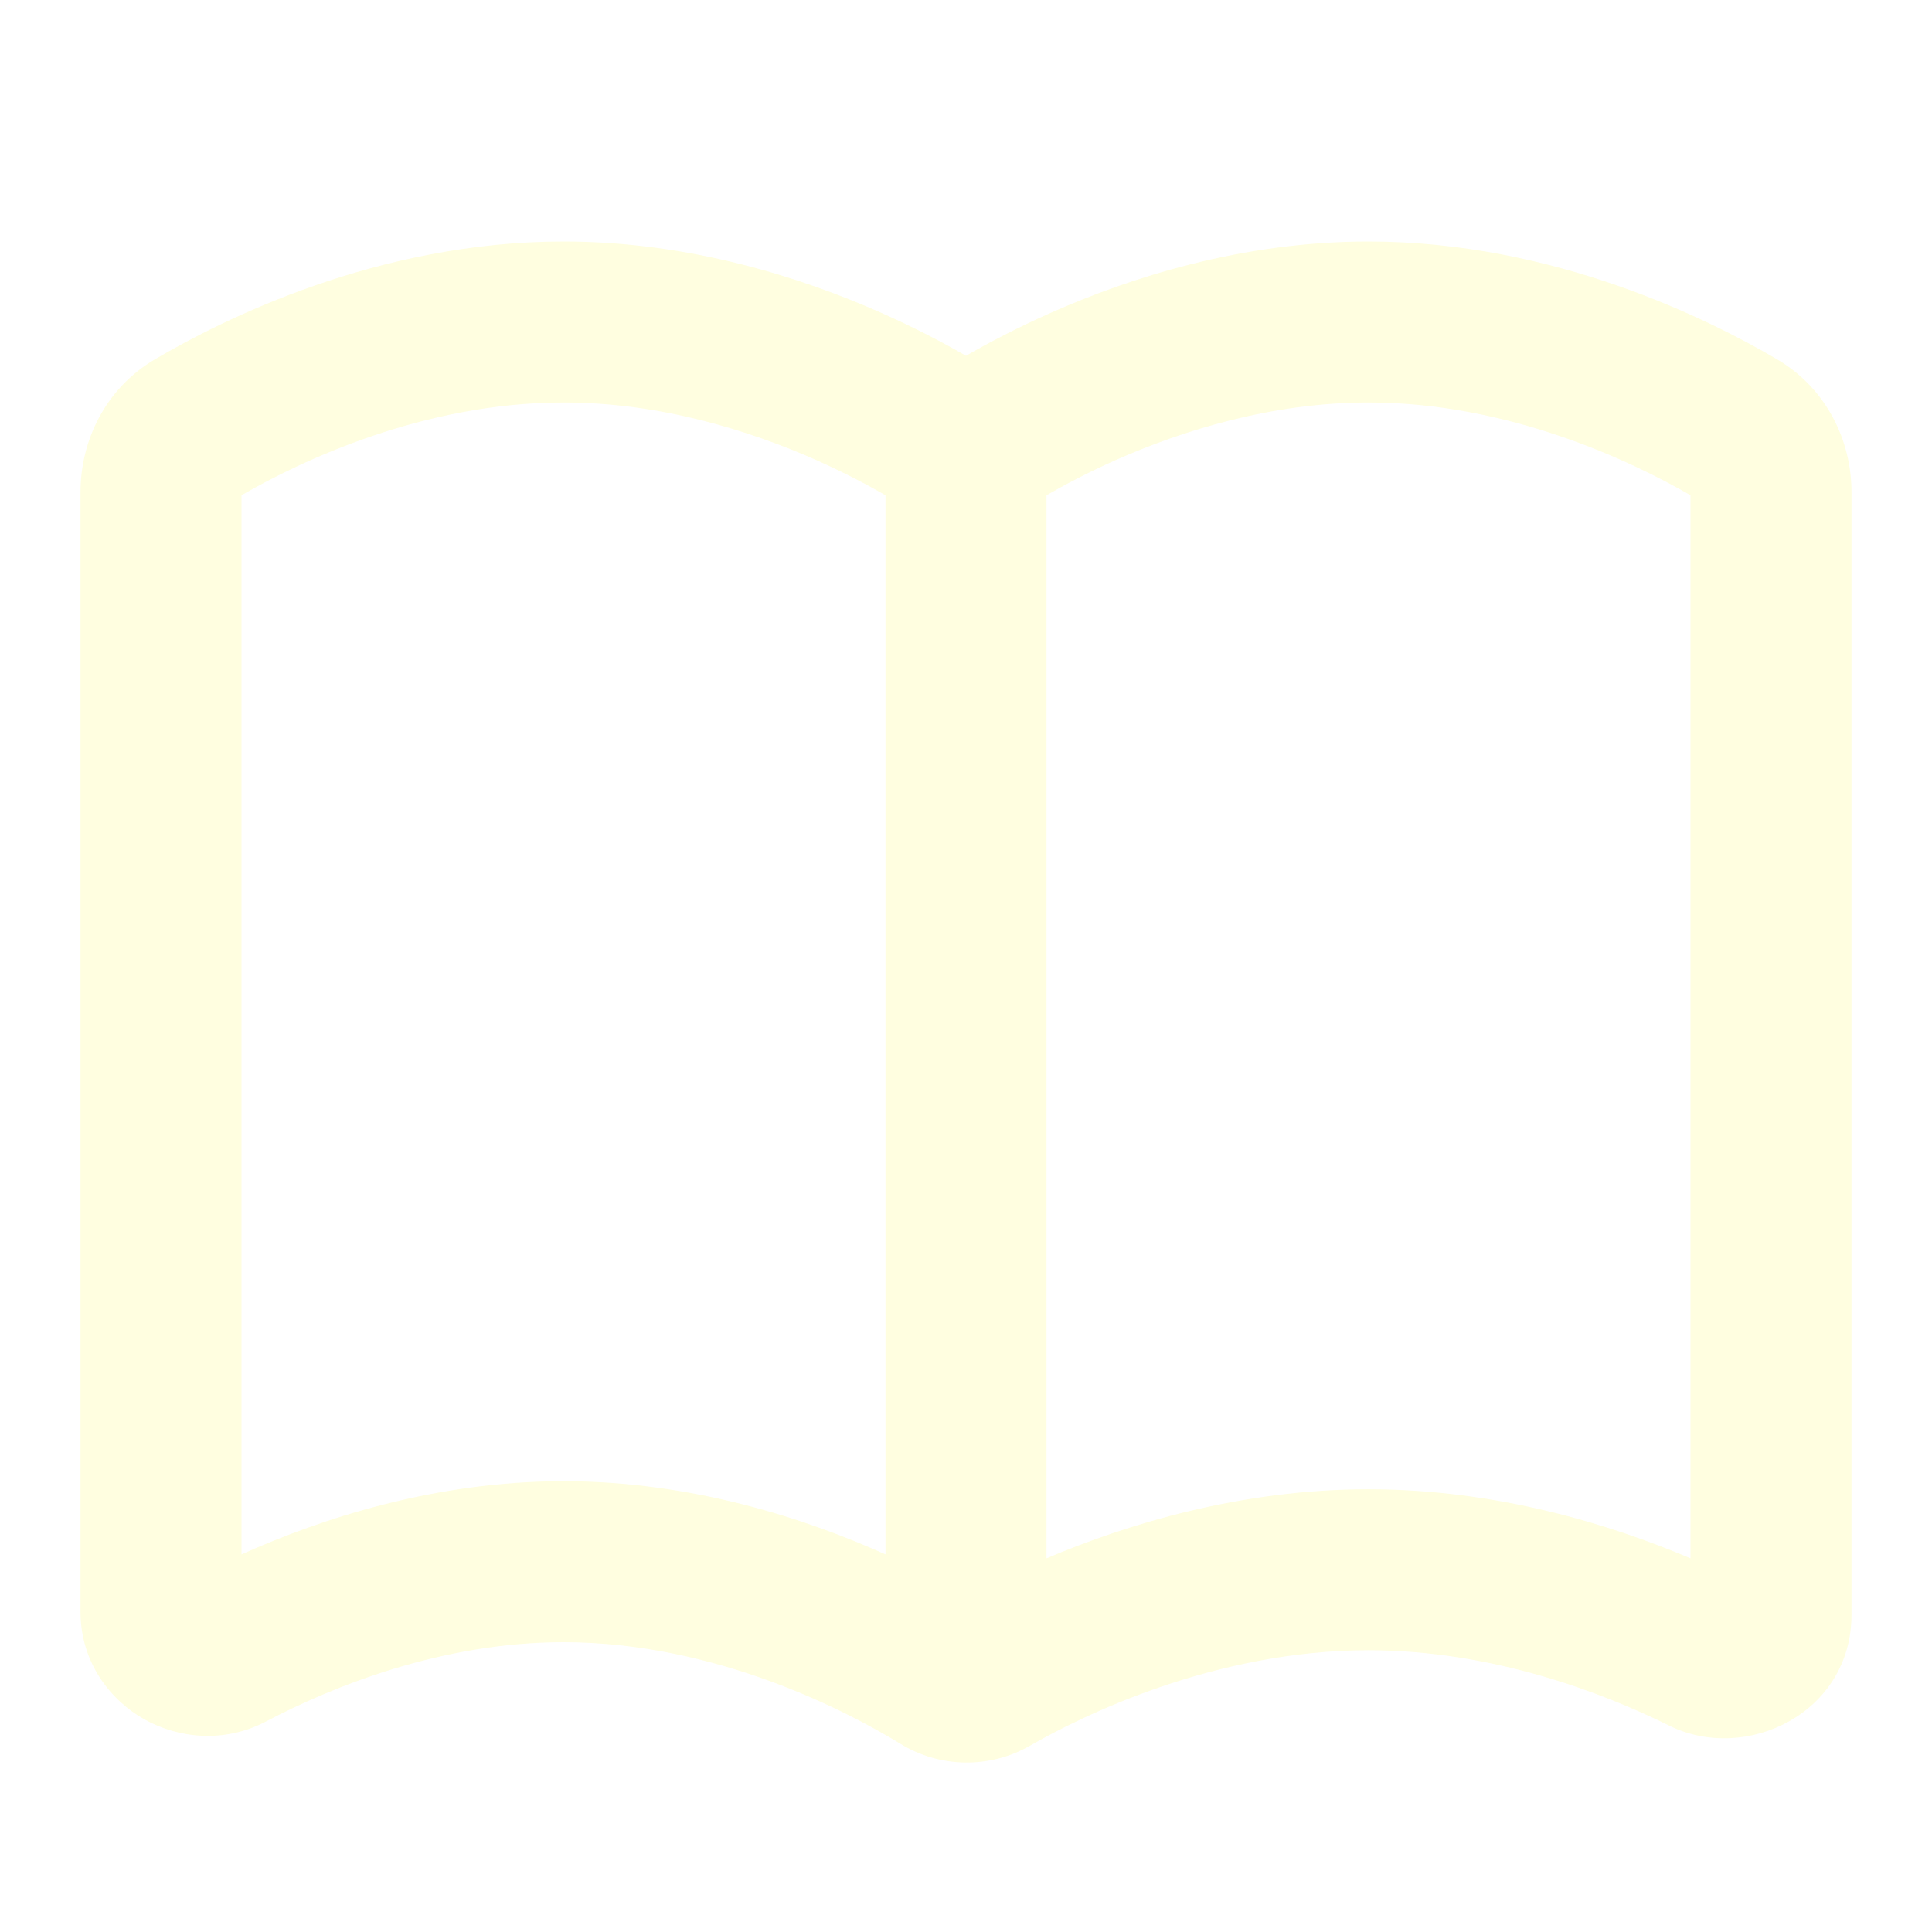
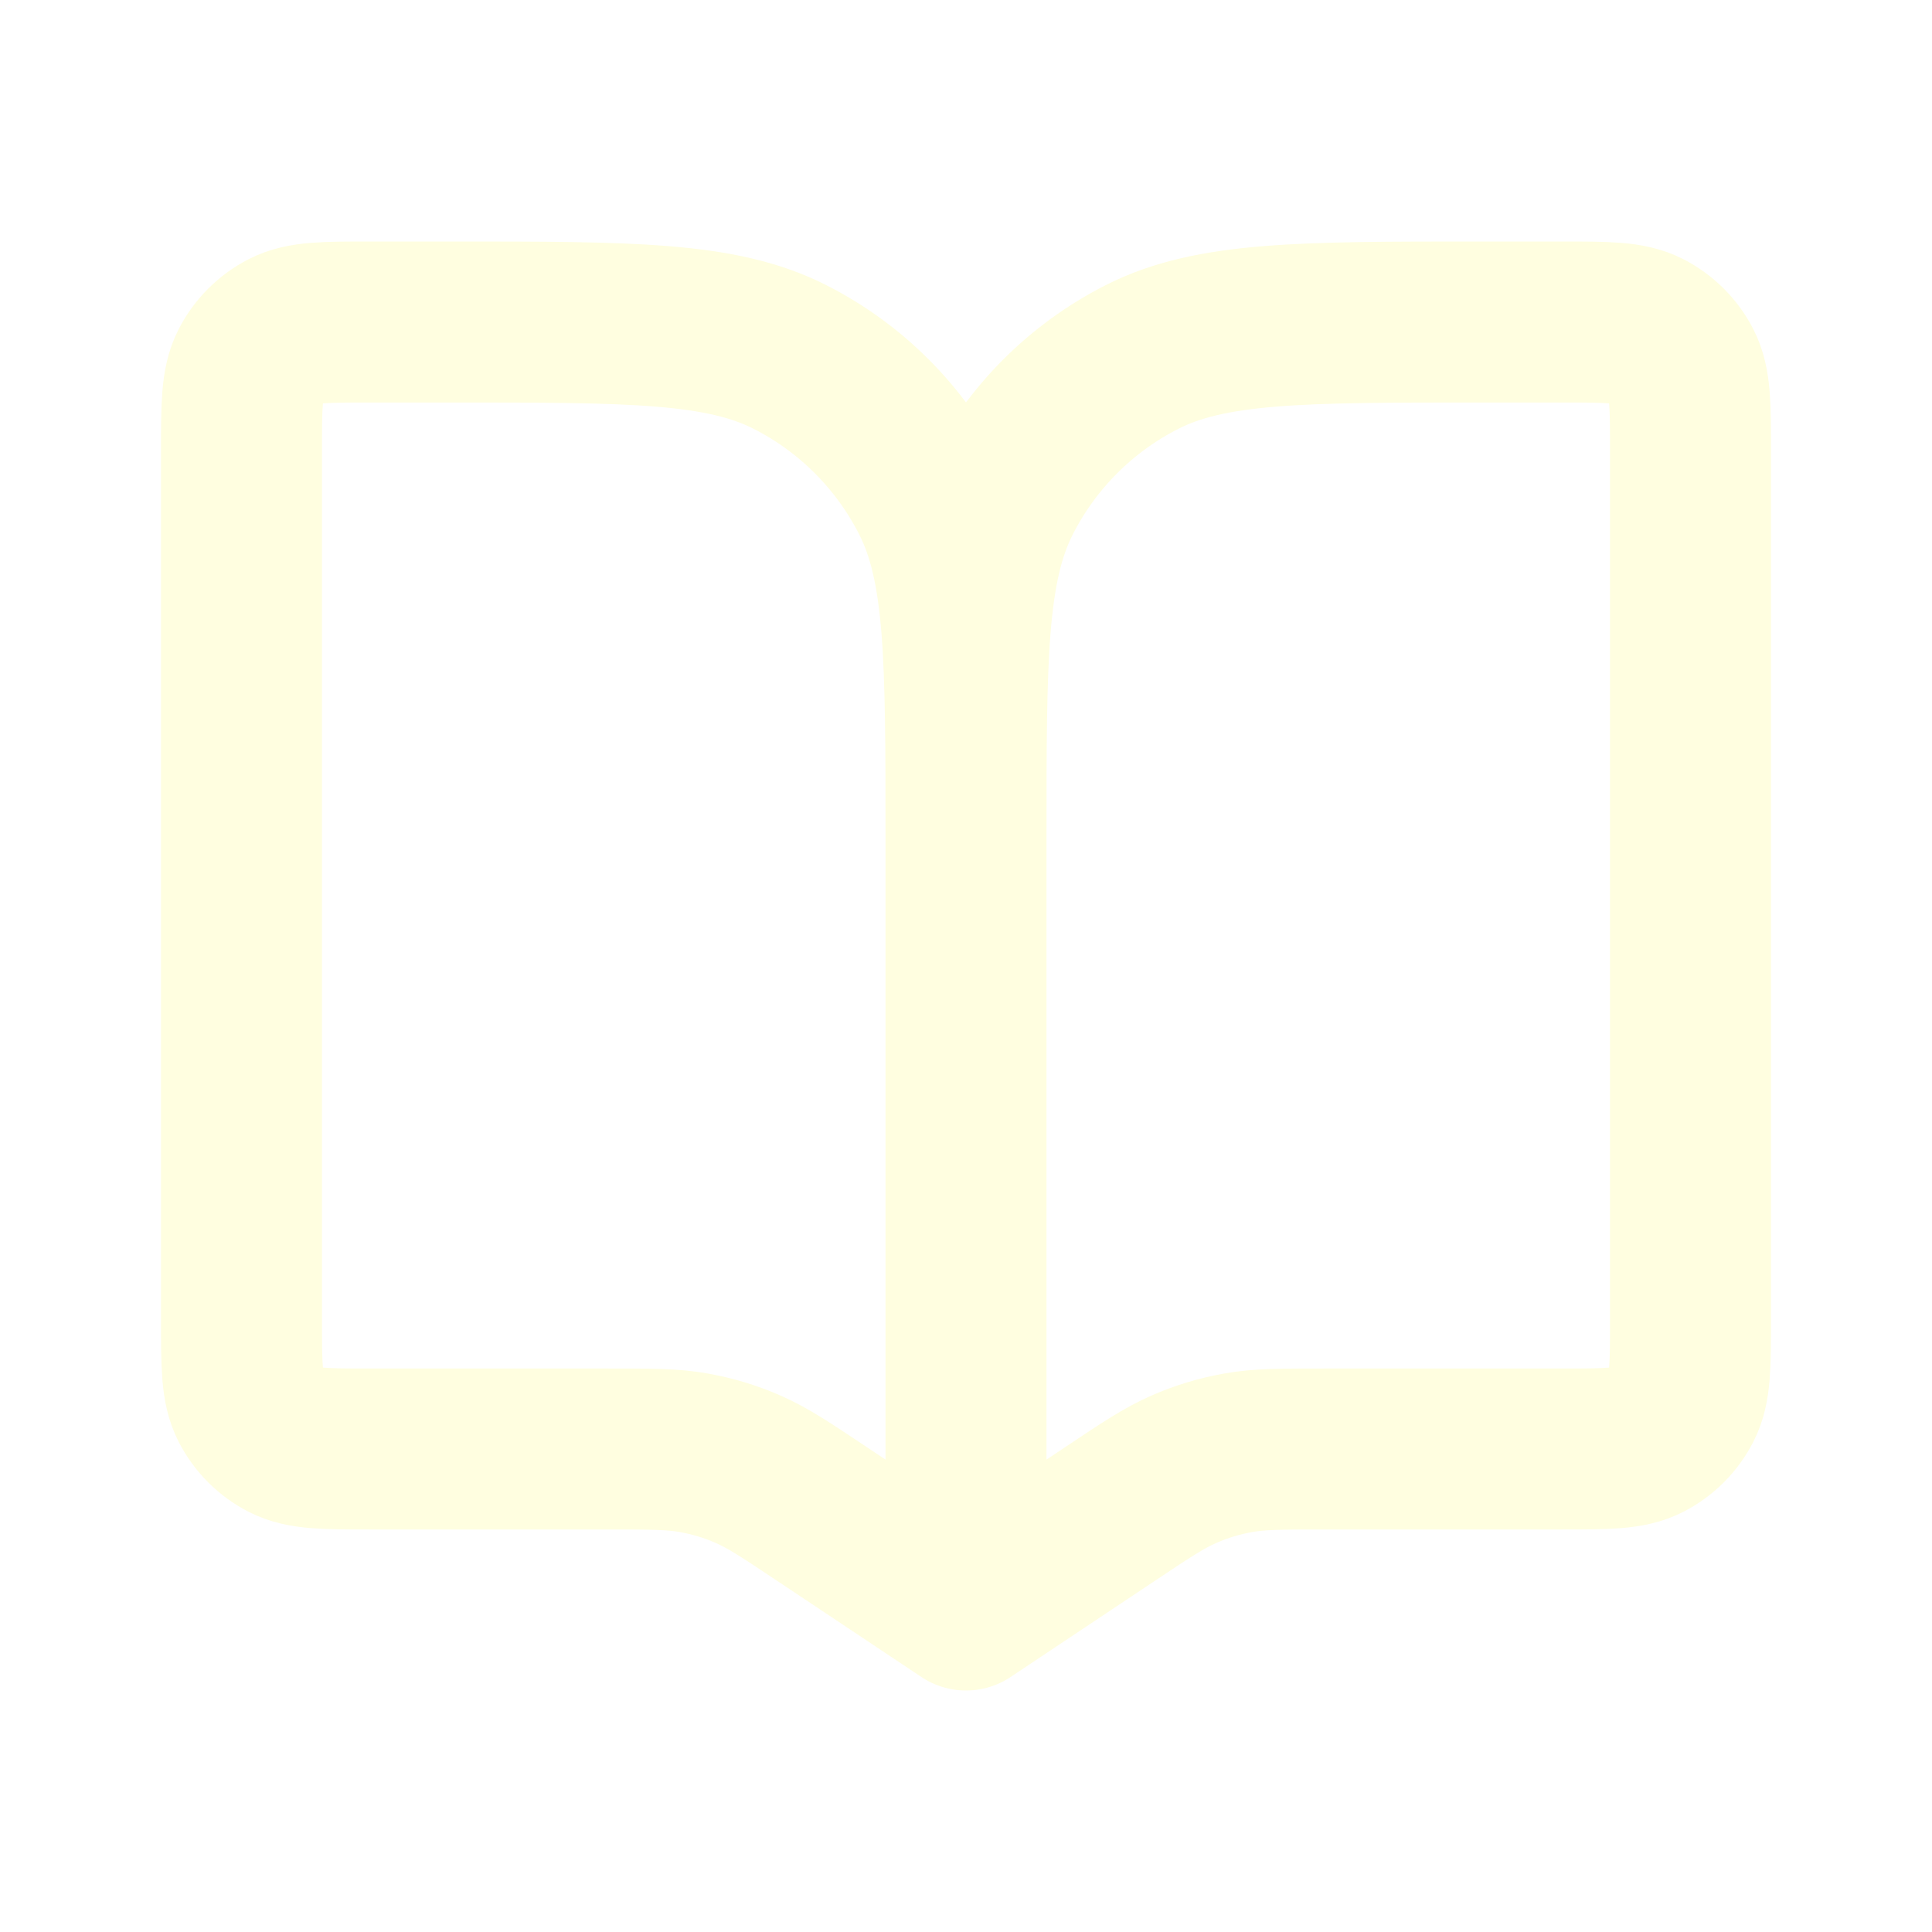
<svg xmlns="http://www.w3.org/2000/svg" width="800px" height="800px" viewBox="0 0 24 24" fill="none">
  <g id="SVGRepo_bgCarrier" stroke-width="0" />
  <g id="SVGRepo_tracerCarrier" stroke-linecap="round" stroke-linejoin="round" />
  <g id="SVGRepo_iconCarrier">
-     <path fill-rule="evenodd" clip-rule="evenodd" d="M3 6.152V19.309C3.992 18.864 5.404 18.4 7 18.4C8.589 18.4 10 18.86 11 19.309V6.152C10.783 6.027 10.489 5.871 10.137 5.714C9.311 5.349 8.204 5 7 5C5.264 5 3.74 5.725 3 6.152ZM13 6.152V19.358C13.998 18.935 15.41 18.5 17 18.5C18.596 18.5 20.009 18.938 21 19.358V6.152C20.26 5.725 18.736 5 17 5C15.796 5 14.688 5.349 13.863 5.714C13.511 5.871 13.217 6.027 13 6.152ZM12 4.42C11.73 4.264 11.373 4.075 10.947 3.886C9.966 3.451 8.574 3 7 3C4.692 3 2.762 3.971 1.924 4.464C1.308 4.827 1 5.477 1 6.112V20.024C1 20.648 1.369 21.121 1.795 21.359C2.217 21.594 2.786 21.657 3.302 21.386C4.125 20.953 5.483 20.4 7 20.4C8.905 20.4 10.552 21.273 11.185 21.662C11.676 21.964 12.297 21.973 12.796 21.685C13.431 21.32 15.083 20.5 17 20.5C18.541 20.5 19.917 21.03 20.737 21.437C21.689 21.907 23 21.281 23 20.059V6.112C23 5.477 22.692 4.827 22.076 4.464C21.238 3.971 19.308 3 17 3C15.426 3 14.034 3.451 13.053 3.886C12.627 4.075 12.27 4.264 12 4.42Z" fill="#FFFEE0" />
+     <path d="M12 10.4V20M12 10.4C12 8.16 12 7.04 11.564 6.184C11.181 5.431 10.569 4.819 9.816 4.436C8.96 4 7.84 4 5.6 4H4.6C4.04 4 3.76 4 3.546 4.109C3.358 4.205 3.205 4.358 3.109 4.546C3 4.76 3 5.04 3 5.6V16.4C3 16.96 3 17.24 3.109 17.454C3.205 17.642 3.358 17.795 3.546 17.891C3.76 18 4.04 18 4.6 18H7.547C8.087 18 8.357 18 8.618 18.047C8.85 18.088 9.076 18.156 9.292 18.251C9.535 18.357 9.76 18.506 10.209 18.806L12 20M12 10.4C12 8.16 12 7.04 12.436 6.184C12.819 5.431 13.431 4.819 14.184 4.436C15.04 4 16.16 4 18.4 4H19.4C19.96 4 20.24 4 20.454 4.109C20.642 4.205 20.795 4.358 20.891 4.546C21 4.76 21 5.04 21 5.6V16.4C21 16.96 21 17.24 20.891 17.454C20.795 17.642 20.642 17.795 20.454 17.891C20.24 18 19.96 18 19.4 18H16.453C15.913 18 15.643 18 15.382 18.047C15.15 18.088 14.924 18.156 14.708 18.251C14.465 18.357 14.24 18.506 13.791 18.806L12 20" stroke="#FFFEE0" stroke-width="2" stroke-linecap="round" stroke-linejoin="round" />
  </g>
</svg>
